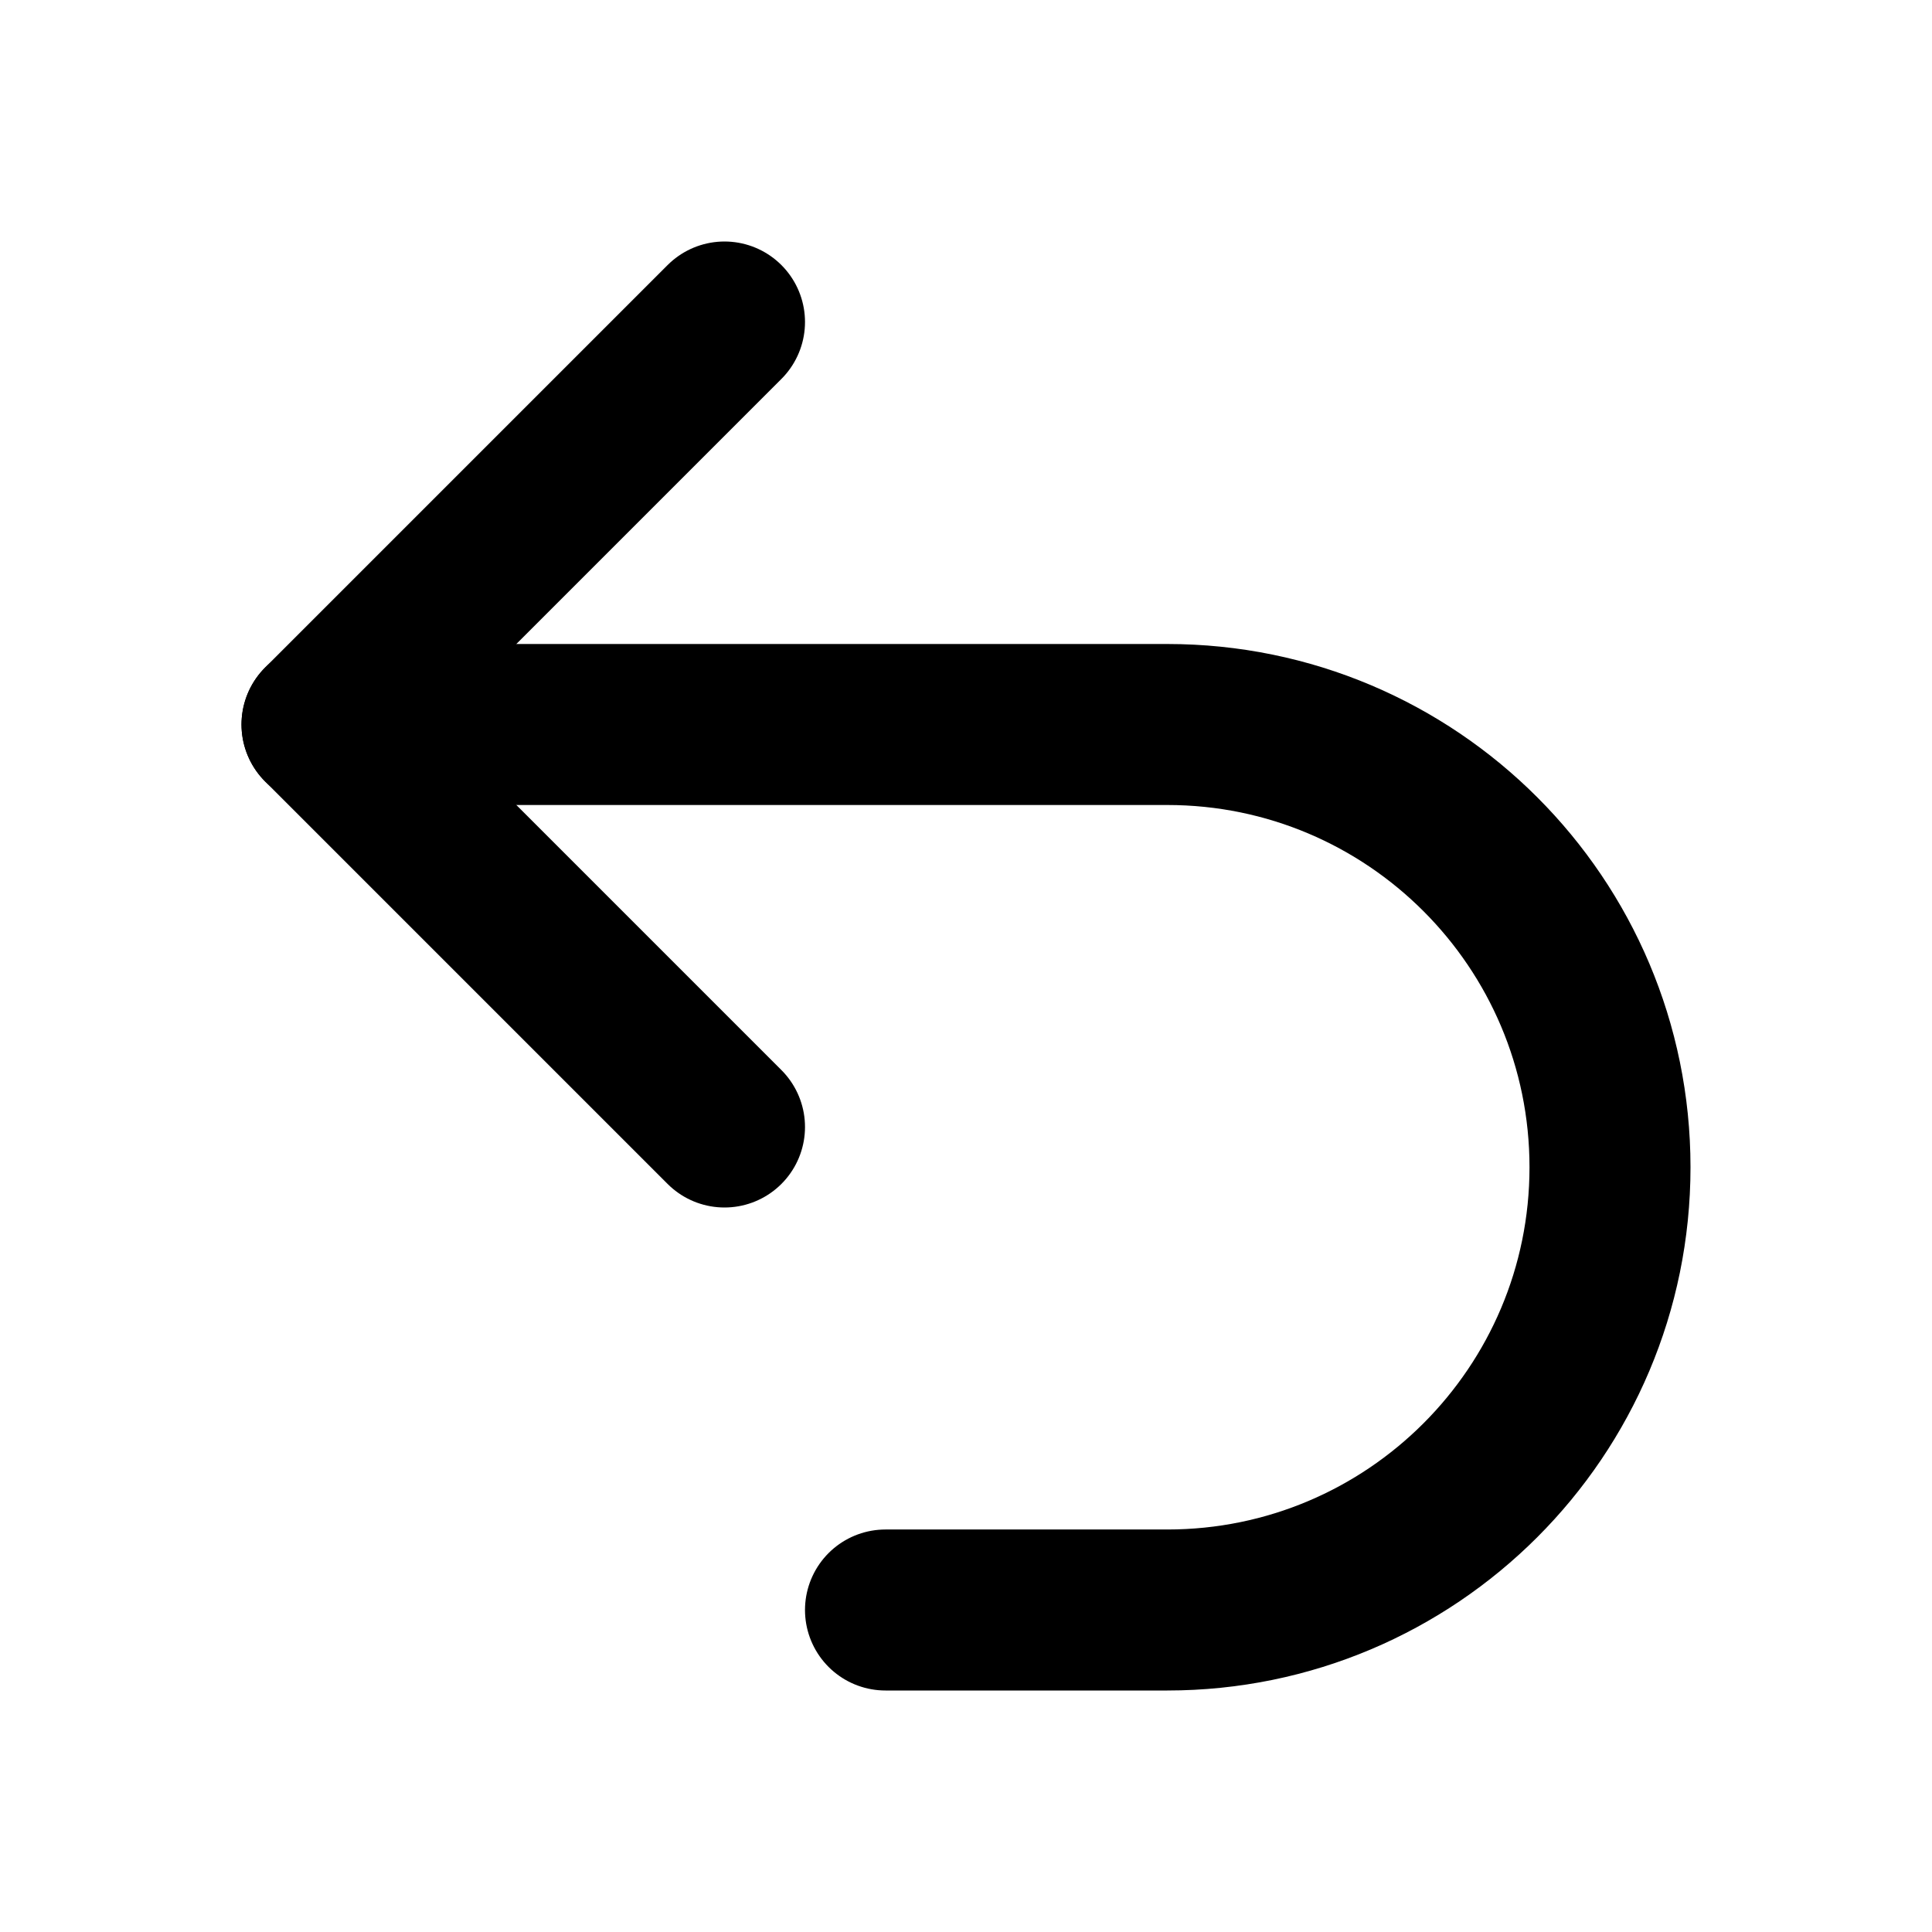
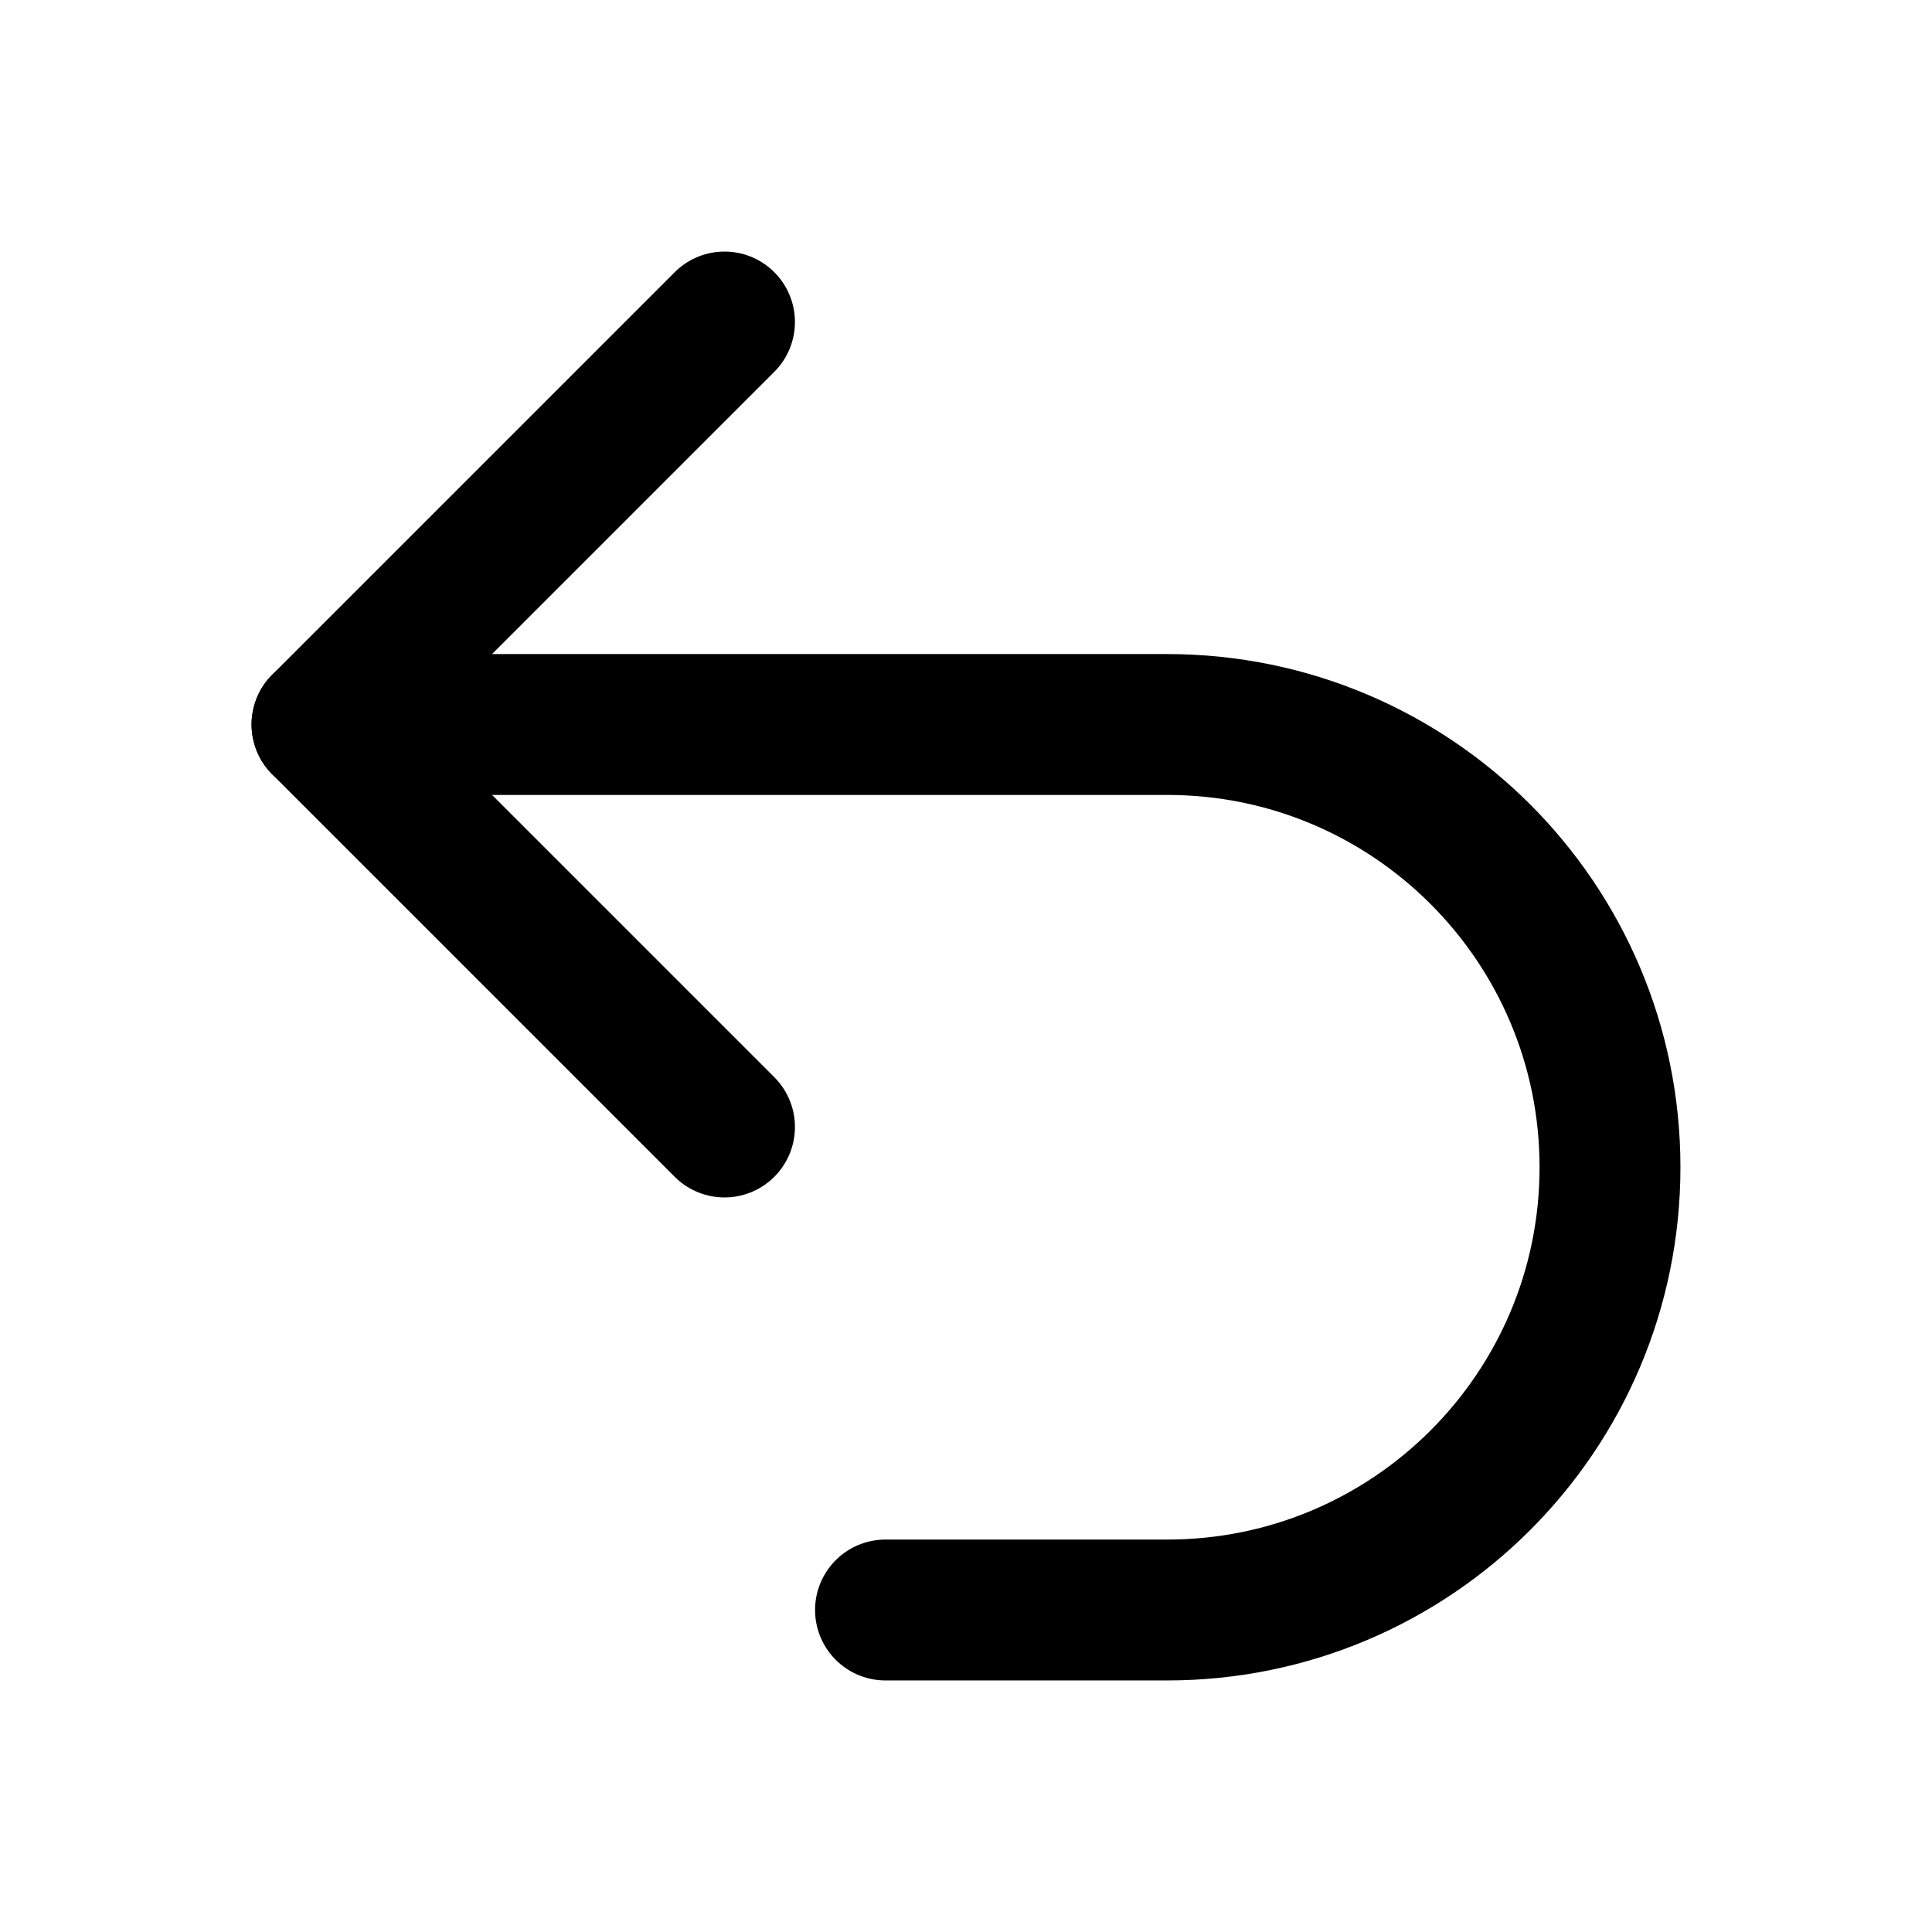
- <svg xmlns="http://www.w3.org/2000/svg" width="24" height="24" viewBox="0 0 24 24" fill="none" stroke="currentColor" stroke-width="2" stroke-linecap="round" stroke-linejoin="round">
+ <svg xmlns="http://www.w3.org/2000/svg" width="24" height="24" viewBox="0 0 24 24" fill="none" stroke="currentColor" stroke-width="1.75" stroke-linecap="round" stroke-linejoin="round">
  <path d="M9 14 4 9l5-5" />
  <path d="M4 9h10.5a5.5 5.5 0 0 1 5.5 5.5 5.5 5.5 0 0 1-5.5 5.5H11" />
</svg>
